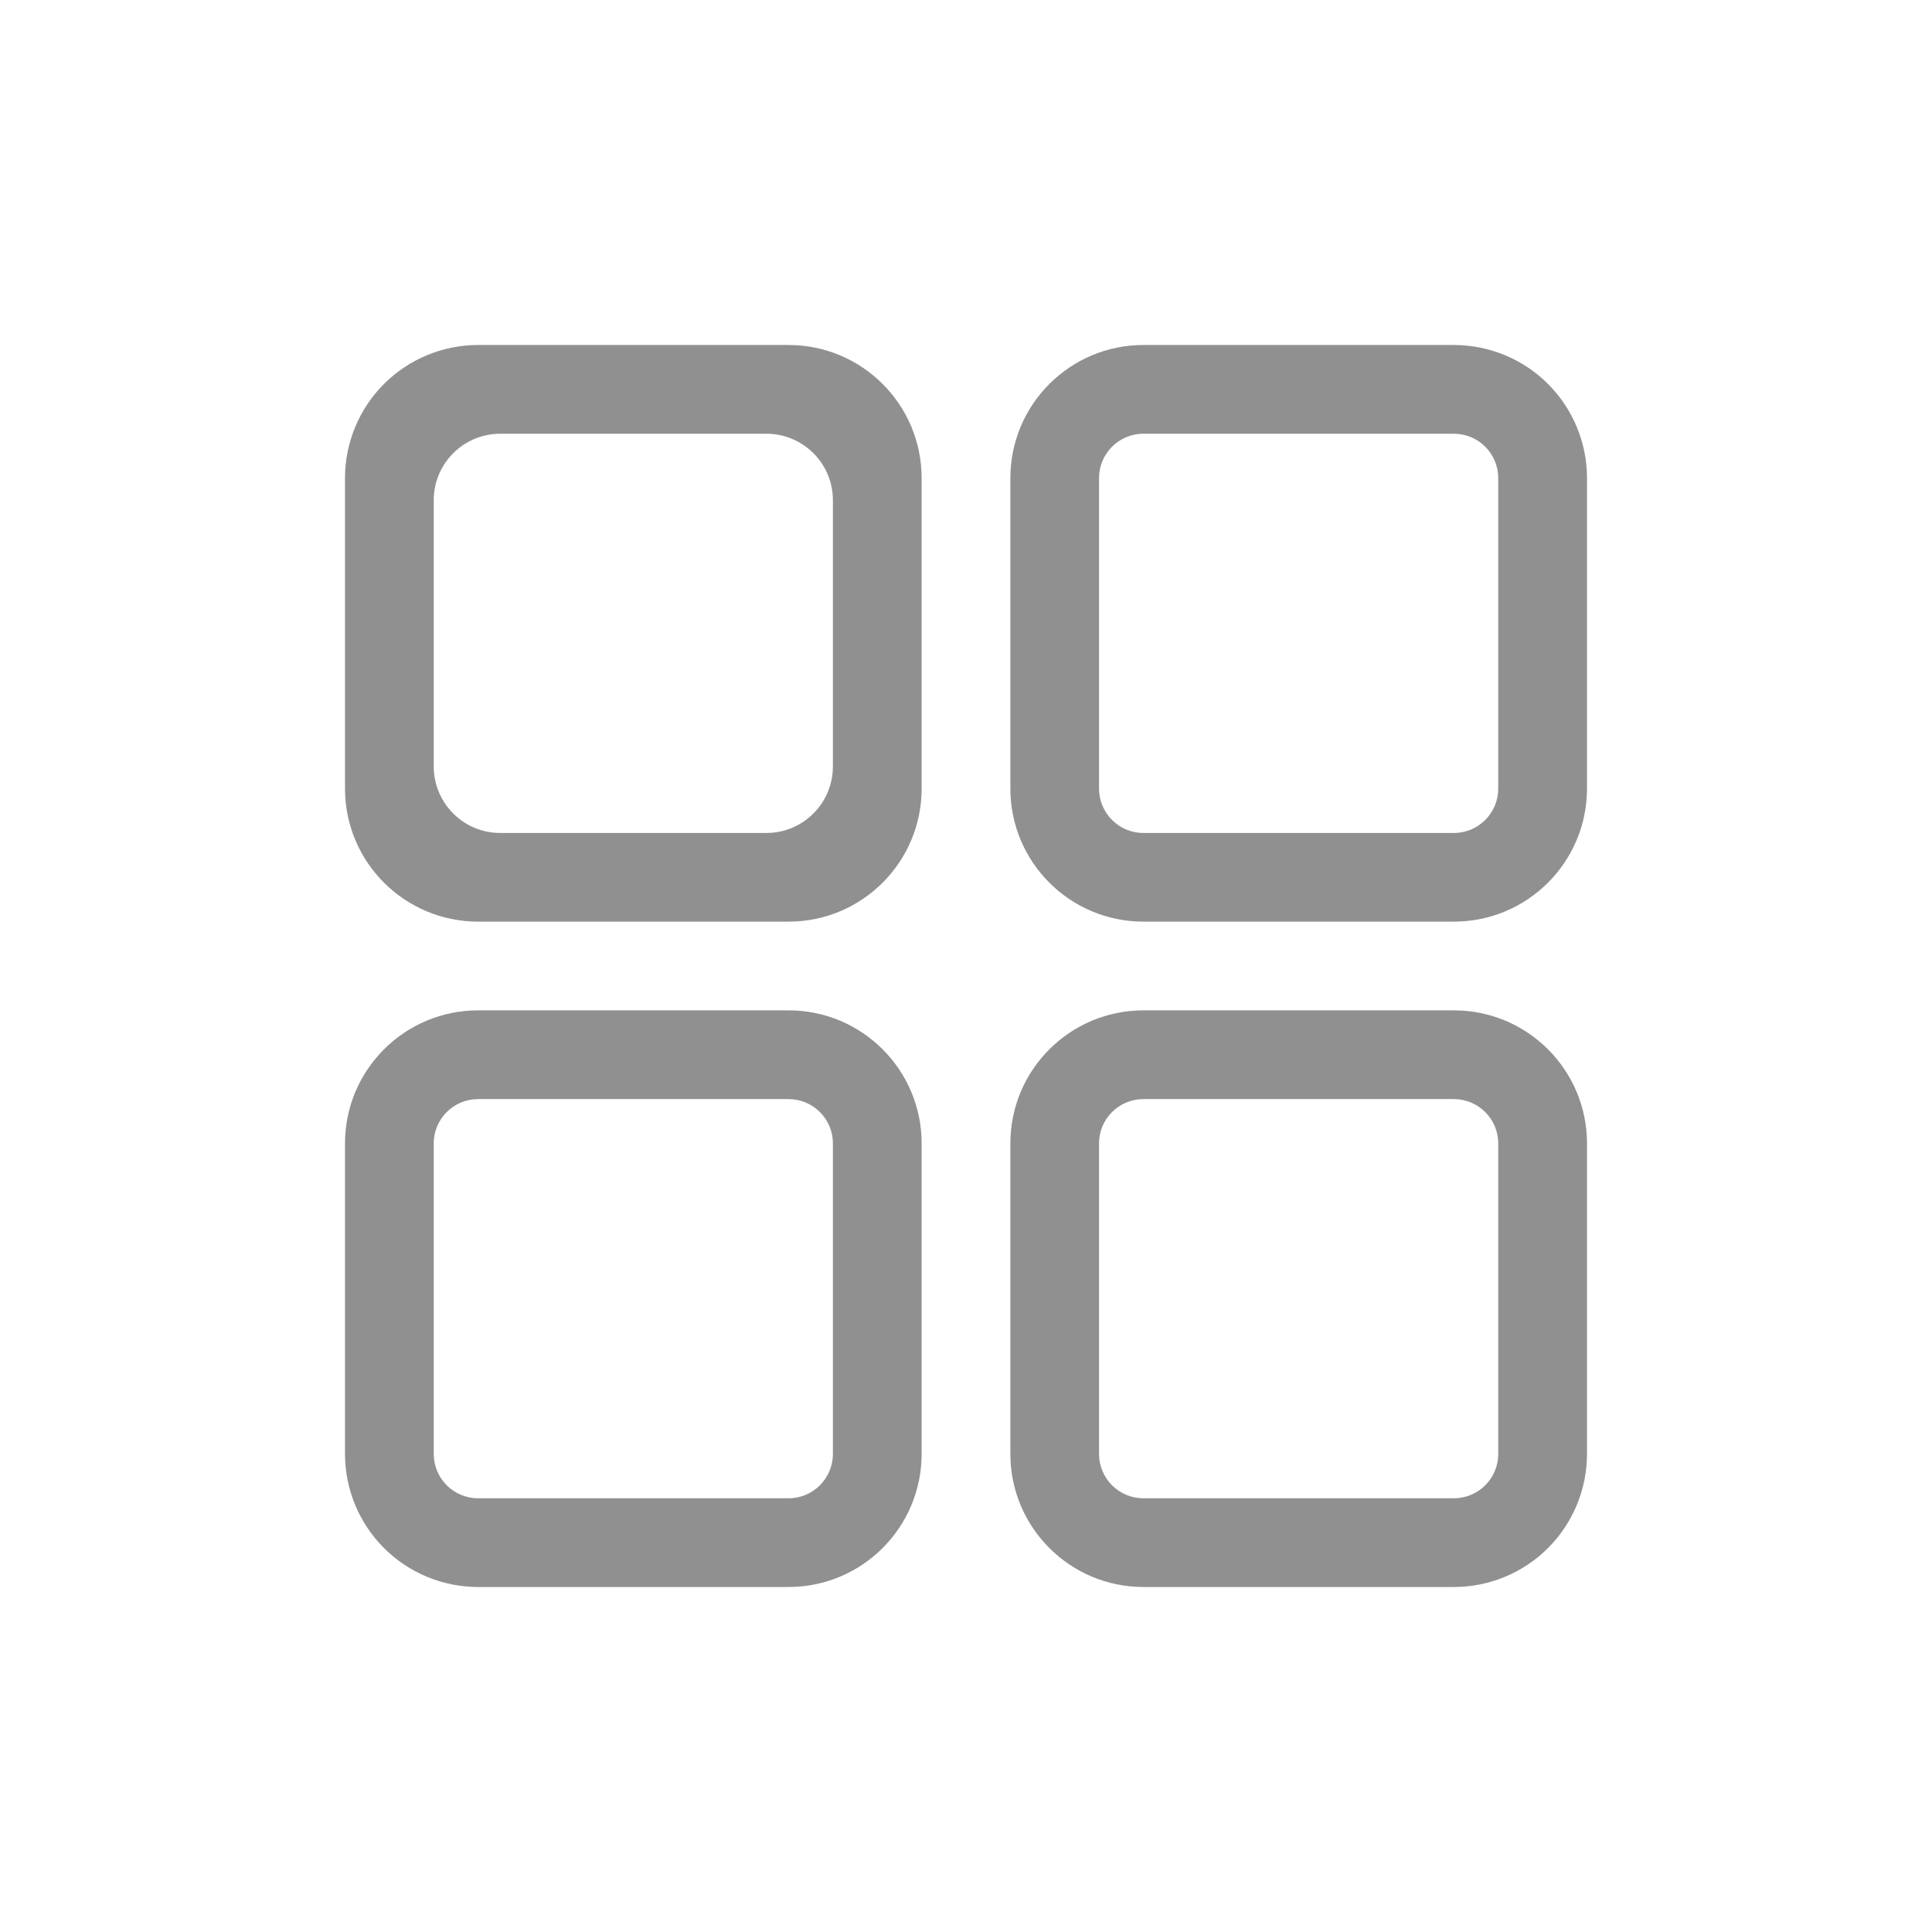
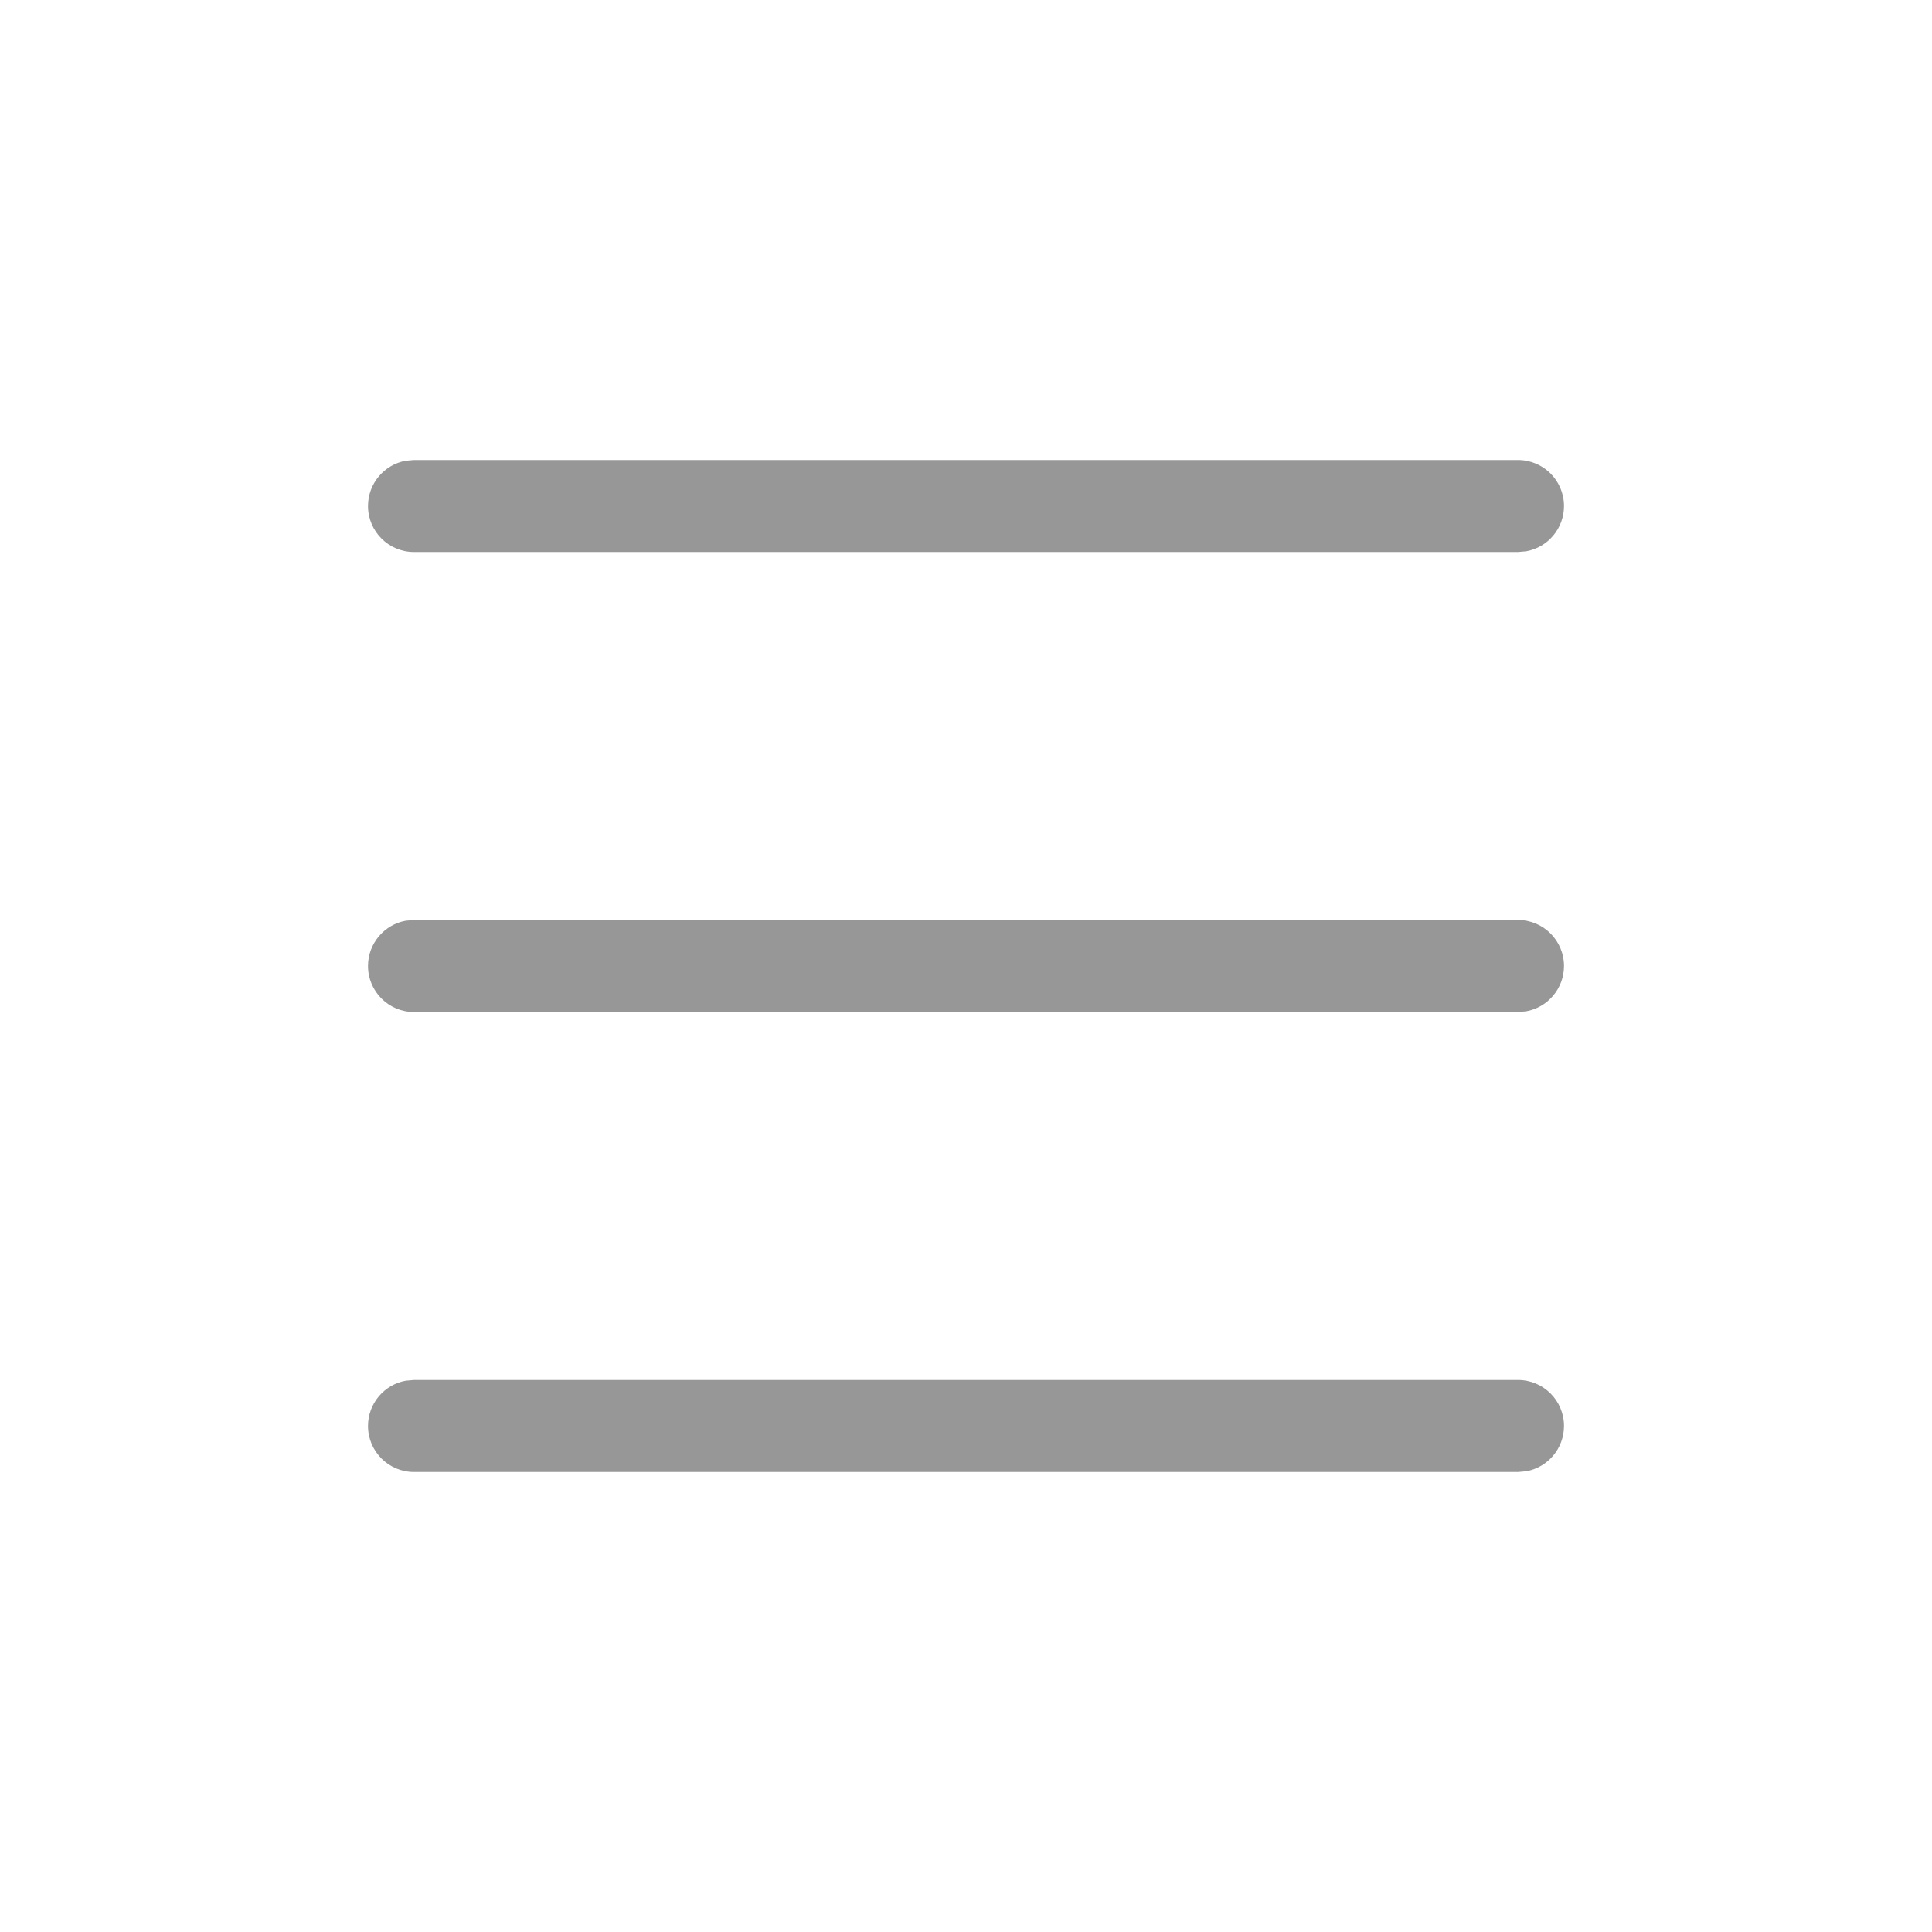
- <svg xmlns="http://www.w3.org/2000/svg" width="56px" height="56px" viewBox="0 0 56 56" version="1.1">
+ <svg xmlns="http://www.w3.org/2000/svg" width="21px" height="21px" viewBox="0 0 21 21" version="1.1">
  <g id="页面-1" stroke="none" stroke-width="1" fill="none" fill-rule="evenodd">
-     <g id="CircleSwap-选项备份" transform="translate(-140, -120)">
-       <g id="编组-2" transform="translate(140, 120)">
-         <rect id="矩形" fill="#FFFFF" x="0" y="0" width="56" height="56" rx="7" />
-         <g id="编组" transform="translate(10, 10)" fill="#909091" fill-rule="nonzero">
-           <path d="M4.5,2.572 C3.435,2.572 2.572,3.435 2.572,4.5 L2.572,12.214 C2.572,13.28 3.435,14.144 4.5,14.144 L12.214,14.144 C13.28,14.144 14.142,13.28 14.142,12.214 L14.142,4.5 C14.142,3.435 13.28,2.572 12.214,2.572 L4.5,2.572 Z M3.858,3.28378496e-07 L12.858,3.28378496e-07 C14.988,0.001 16.714,1.728 16.714,3.858 L16.714,12.858 C16.714,14.987 14.987,16.714 12.858,16.714 L3.858,16.714 C1.728,16.714 0.001,14.988 1.64098871e-07,12.859 L1.64098871e-07,3.859 C-0,2.835 0.406,1.854 1.129,1.13 C1.853,0.407 2.834,3.28378496e-07 3.858,3.28378496e-07 Z M3.858,21.858 C3.147,21.858 2.572,22.432 2.572,23.142 L2.572,32.142 C2.572,32.853 3.147,33.428 3.858,33.428 L12.858,33.428 C13.566,33.428 14.142,32.853 14.142,32.142 L14.142,23.142 C14.142,22.434 13.568,21.858 12.858,21.858 L3.858,21.858 Z M3.858,19.286 L12.858,19.286 C14.987,19.286 16.714,21.013 16.714,23.142 L16.714,32.142 C16.714,34.272 14.988,35.999 12.859,36 L3.859,36 C2.835,36 1.854,35.594 1.13,34.871 C0.407,34.147 3.28378496e-07,33.166 3.28378496e-07,32.142 L3.28378496e-07,23.142 C0.001,21.012 1.728,19.286 3.858,19.286 Z M23.141,2.572 C22.432,2.572 21.856,3.147 21.856,3.858 L21.856,12.858 C21.856,13.566 22.431,14.144 23.141,14.144 L32.141,14.144 C32.852,14.144 33.427,13.568 33.427,12.858 L33.427,3.858 C33.427,3.147 32.852,2.572 32.141,2.572 L23.141,2.572 Z M23.141,1.64098871e-07 L32.141,1.64098871e-07 C33.165,-0 34.146,0.406 34.87,1.129 C35.593,1.853 36,2.834 36,3.858 L36,12.858 C35.999,14.988 34.272,16.714 32.142,16.714 L23.142,16.714 C21.013,16.714 19.286,14.987 19.286,12.858 L19.286,3.858 C19.286,1.728 21.012,0.001 23.141,1.64098871e-07 L23.141,1.64098871e-07 Z M23.141,21.858 C22.432,21.858 21.856,22.432 21.856,23.142 L21.856,32.142 C21.856,32.853 22.431,33.428 23.141,33.428 L32.141,33.428 C32.852,33.428 33.427,32.853 33.427,32.142 L33.427,23.142 C33.427,22.434 32.852,21.858 32.141,21.858 L23.141,21.858 Z M23.141,19.286 L32.141,19.286 C34.271,19.285 35.999,21.011 36,23.141 L36,32.141 C36,33.165 35.594,34.146 34.871,34.87 C34.147,35.593 33.166,36 32.142,36 L23.142,36 C21.012,35.999 19.286,34.272 19.286,32.142 L19.286,23.142 C19.286,21.013 21.013,19.286 23.142,19.286 L23.141,19.286 Z" id="形状" />
+     <g id="iPhone-11-Pro备份-7" transform="translate(-339, -100)">
+       <g id="编组-15" transform="translate(339, 100)">
+         <rect id="矩形" x="0" y="0" width="21" height="21" rx="3" />
+         <g id="编组-14" transform="translate(4, 5)" fill="#979797" fill-rule="nonzero">
+           <path d="M12.5,0 C12.776,0 13,0.224 13,0.5 C13,0.745 12.823,0.95 12.59,0.992 L12.5,1 L0.5,1 C0.224,1 0,0.776 0,0.5 C0,0.255 0.177,0.05 0.41,0.008 L0.5,0 L12.5,0 Z" id="直线-4" />
+           <path d="M12.5,5 C12.776,5 13,5.224 13,5.5 C13,5.745 12.823,5.95 12.59,5.992 L12.5,6 L0.5,6 C0.224,6 0,5.776 0,5.5 C0,5.255 0.177,5.05 0.41,5.008 L0.5,5 L12.5,5 Z" id="直线-4备份" />
+           <path d="M12.5,10 C12.776,10 13,10.224 13,10.5 C13,10.745 12.823,10.95 12.59,10.992 L12.5,11 L0.5,11 C0.224,11 0,10.776 0,10.5 C0,10.255 0.177,10.05 0.41,10.008 L0.5,10 L12.5,10 Z" id="直线-4备份-2" />
        </g>
      </g>
    </g>
  </g>
</svg>
